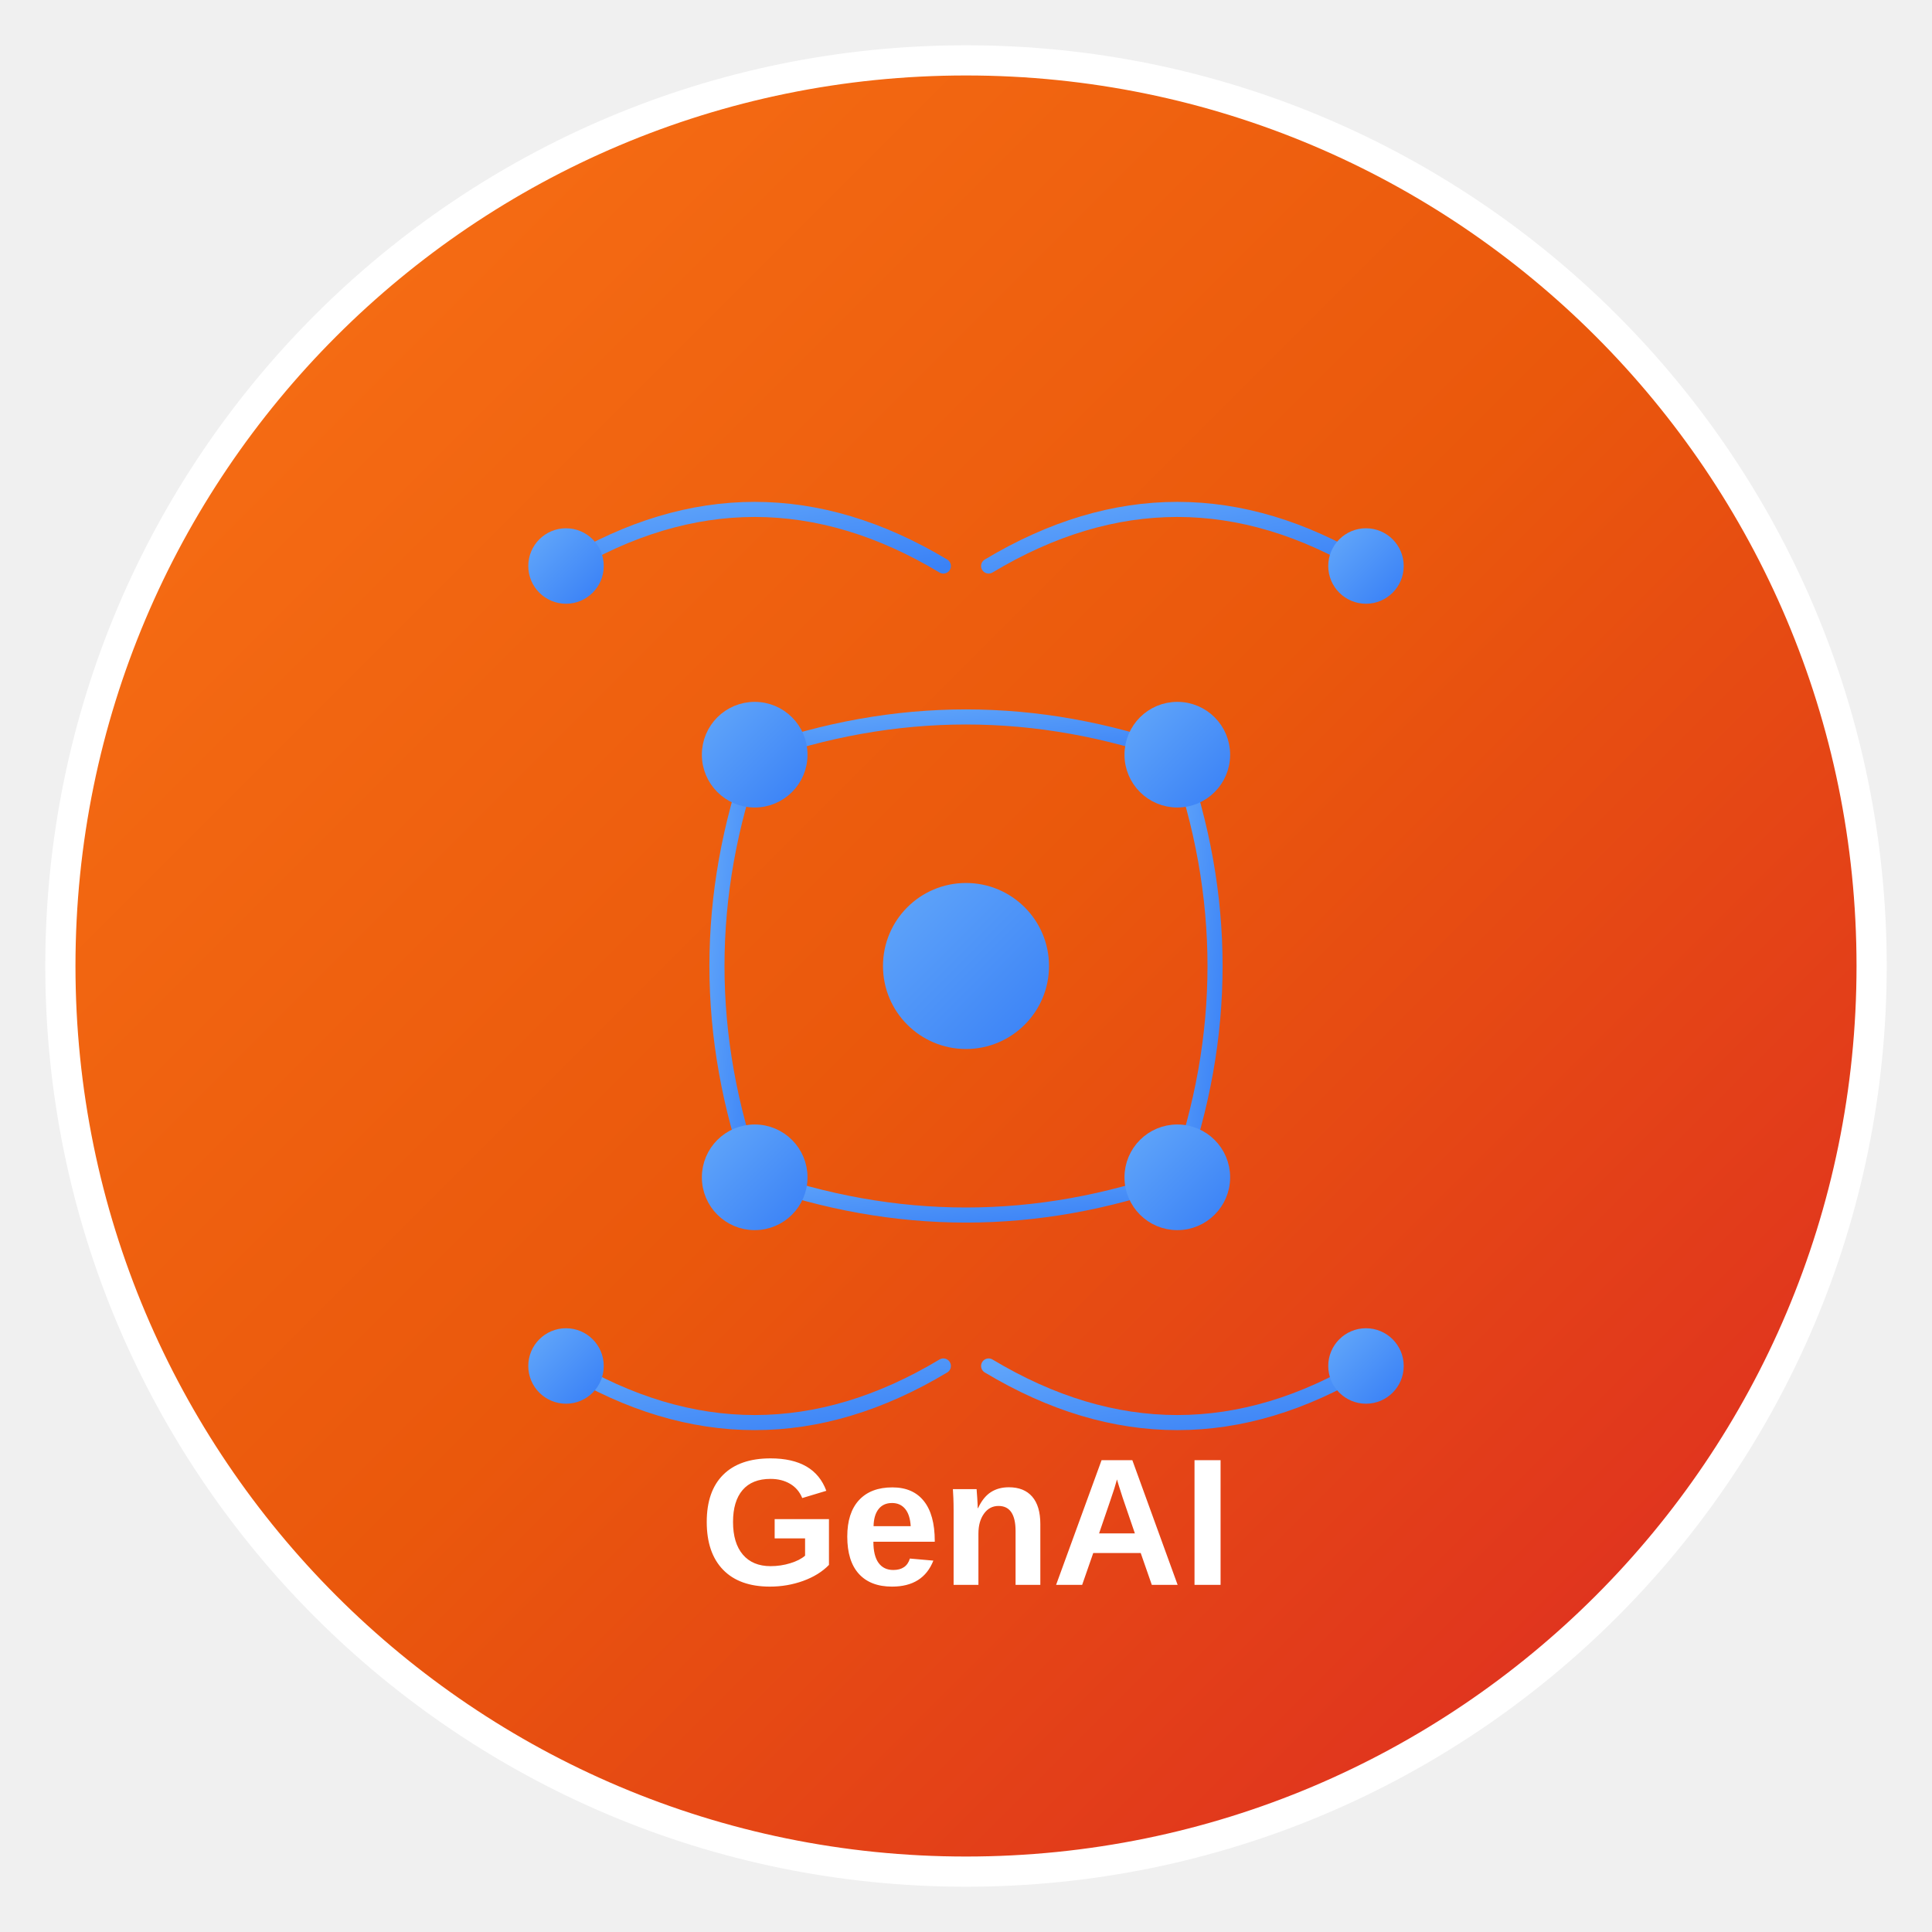
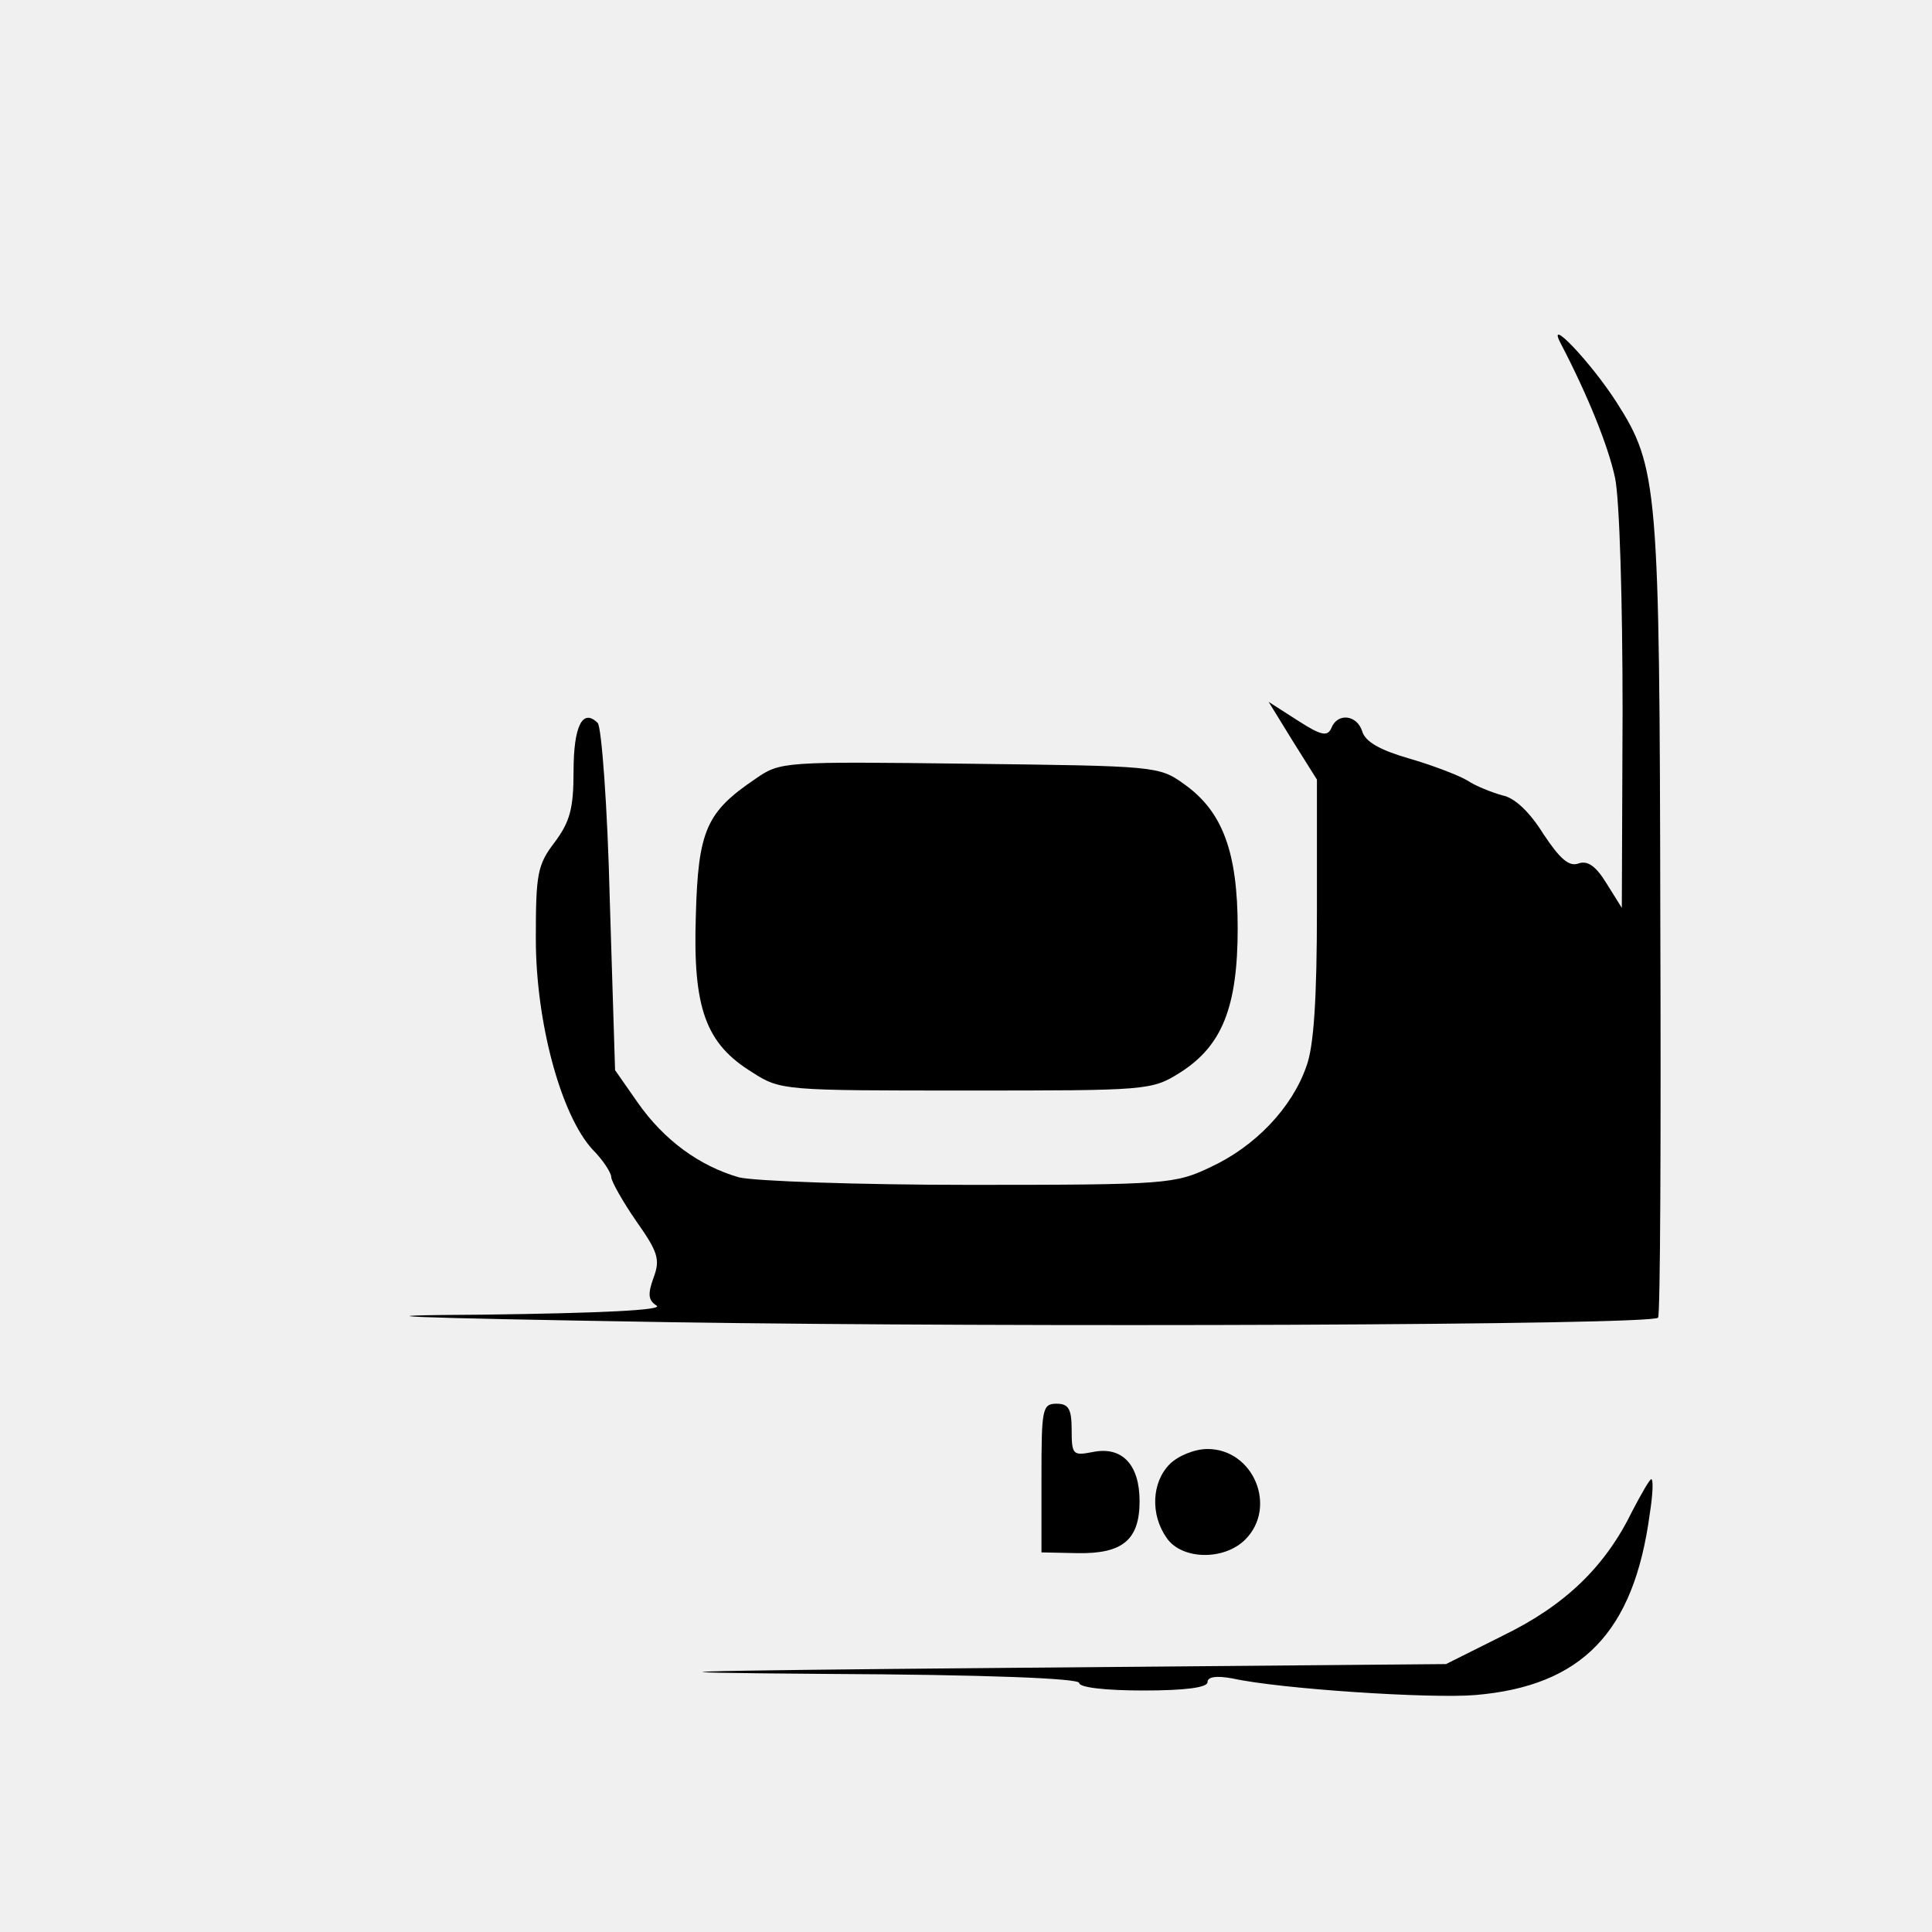
- <svg xmlns="http://www.w3.org/2000/svg" width="512" height="512" viewBox="0 0 512 512">
-   <defs>
-     <linearGradient id="bgGradient" x1="0%" y1="0%" x2="100%" y2="100%">
-       <stop offset="0%" style="stop-color:#f97316;stop-opacity:1" />
-       <stop offset="50%" style="stop-color:#ea580c;stop-opacity:1" />
-       <stop offset="100%" style="stop-color:#dc2626;stop-opacity:1" />
-     </linearGradient>
-     <linearGradient id="aiGradient" x1="0%" y1="0%" x2="100%" y2="100%">
-       <stop offset="0%" style="stop-color:#60a5fa;stop-opacity:1" />
-       <stop offset="100%" style="stop-color:#3b82f6;stop-opacity:1" />
-     </linearGradient>
-   </defs>
-   <circle cx="256" cy="256" r="240" fill="url(#bgGradient)" stroke="#ffffff" stroke-width="8" />
-   <g fill="none" stroke="url(#aiGradient)" stroke-width="4" stroke-linecap="round">
-     <circle cx="256" cy="256" r="20" fill="url(#aiGradient)" />
-     <path d="M 200 200 Q 256 180 312 200" />
-     <path d="M 200 312 Q 256 332 312 312" />
-     <path d="M 200 200 Q 180 256 200 312" />
-     <path d="M 312 200 Q 332 256 312 312" />
-     <circle cx="200" cy="200" r="12" fill="url(#aiGradient)" />
-     <circle cx="312" cy="200" r="12" fill="url(#aiGradient)" />
-     <circle cx="200" cy="312" r="12" fill="url(#aiGradient)" />
-     <circle cx="312" cy="312" r="12" fill="url(#aiGradient)" />
-     <path d="M 150 150 Q 200 120 250 150" />
-     <path d="M 262 150 Q 312 120 362 150" />
-     <path d="M 150 362 Q 200 392 250 362" />
-     <path d="M 262 362 Q 312 392 362 362" />
-     <circle cx="150" cy="150" r="8" fill="url(#aiGradient)" />
-     <circle cx="362" cy="150" r="8" fill="url(#aiGradient)" />
-     <circle cx="150" cy="362" r="8" fill="url(#aiGradient)" />
-     <circle cx="362" cy="362" r="8" fill="url(#aiGradient)" />
+ <svg xmlns="http://www.w3.org/2000/svg" version="1.0" width="256pt" height="256pt" viewBox="0 0 256 256" preserveAspectRatio="xMidYMid meet">
+   <g transform="translate(0,256) scale(0.1,-0.1)" fill="#000000" stroke="none">
+     <path d="M2068 2105 c36 -69 63 -136 72 -178 6 -28 10 -163 10 -310 l-1 -260 -20 32 c-14 23 -25 31 -37 27 -13 -5 -25 6 -47 39 -18 29 -38 48 -54 51 -14 4 -35 12 -47 20 -12 7 -46 20 -77 29 -38 11 -58 22 -62 36 -7 22 -33 25 -41 4 -5 -11 -13 -10 -44 10 l-39 25 32 -52 32 -51 0 -171 c0 -118 -4 -183 -14 -209 -19 -55 -68 -106 -126 -133 -48 -23 -58 -24 -320 -24 -150 0 -286 5 -306 10 -52 15 -99 49 -134 99 l-30 43 -7 225 c-3 125 -11 230 -16 235 -20 20 -32 -4 -32 -64 0 -50 -5 -67 -25 -94 -23 -30 -25 -42 -25 -128 0 -110 33 -233 75 -279 14 -14 25 -31 25 -37 0 -5 15 -32 33 -58 29 -41 32 -51 23 -75 -8 -22 -7 -30 4 -37 10 -6 -75 -10 -230 -12 -181 -1 -116 -4 250 -10 456 -7 1298 -4 1307 6 3 2 4 240 3 528 -1 573 -3 599 -58 685 -34 53 -94 116 -74 78z" />
+     <path d="M1001 1528 c-65 -44 -76 -68 -79 -182 -4 -122 13 -169 75 -207 37 -24 43 -24 283 -24 241 0 246 0 284 24 55 35 76 86 76 191 0 101 -20 155 -71 191 -33 24 -38 24 -284 27 -247 3 -251 3 -284 -20z" />
+     <path d="M1380 602 l0 -99 48 -1 c60 -1 82 18 82 69 0 48 -23 73 -62 65 -26 -5 -28 -4 -28 29 0 28 -4 35 -20 35 -19 0 -20 -7 -20 -98z" />
+     <path d="M1550 620 c-24 -24 -26 -67 -4 -98 20 -29 76 -30 104 -2 43 43 11 120 -50 120 -17 0 -39 -9 -50 -20z" />
+     <path d="M2163 558 c-36 -74 -89 -125 -171 -165 l-76 -38 -580 -5 c-459 -4 -510 -6 -243 -8 216 -1 337 -6 337 -12 0 -6 35 -10 85 -10 56 0 85 4 85 11 0 7 11 9 33 5 63 -14 263 -27 322 -22 141 12 210 83 231 240 4 25 5 46 2 46 -2 0 -13 -19 -25 -42z" />
  </g>
-   <text x="256" y="420" font-family="Arial, sans-serif" font-size="48" font-weight="bold" text-anchor="middle" fill="white">GenAI</text>
</svg>
